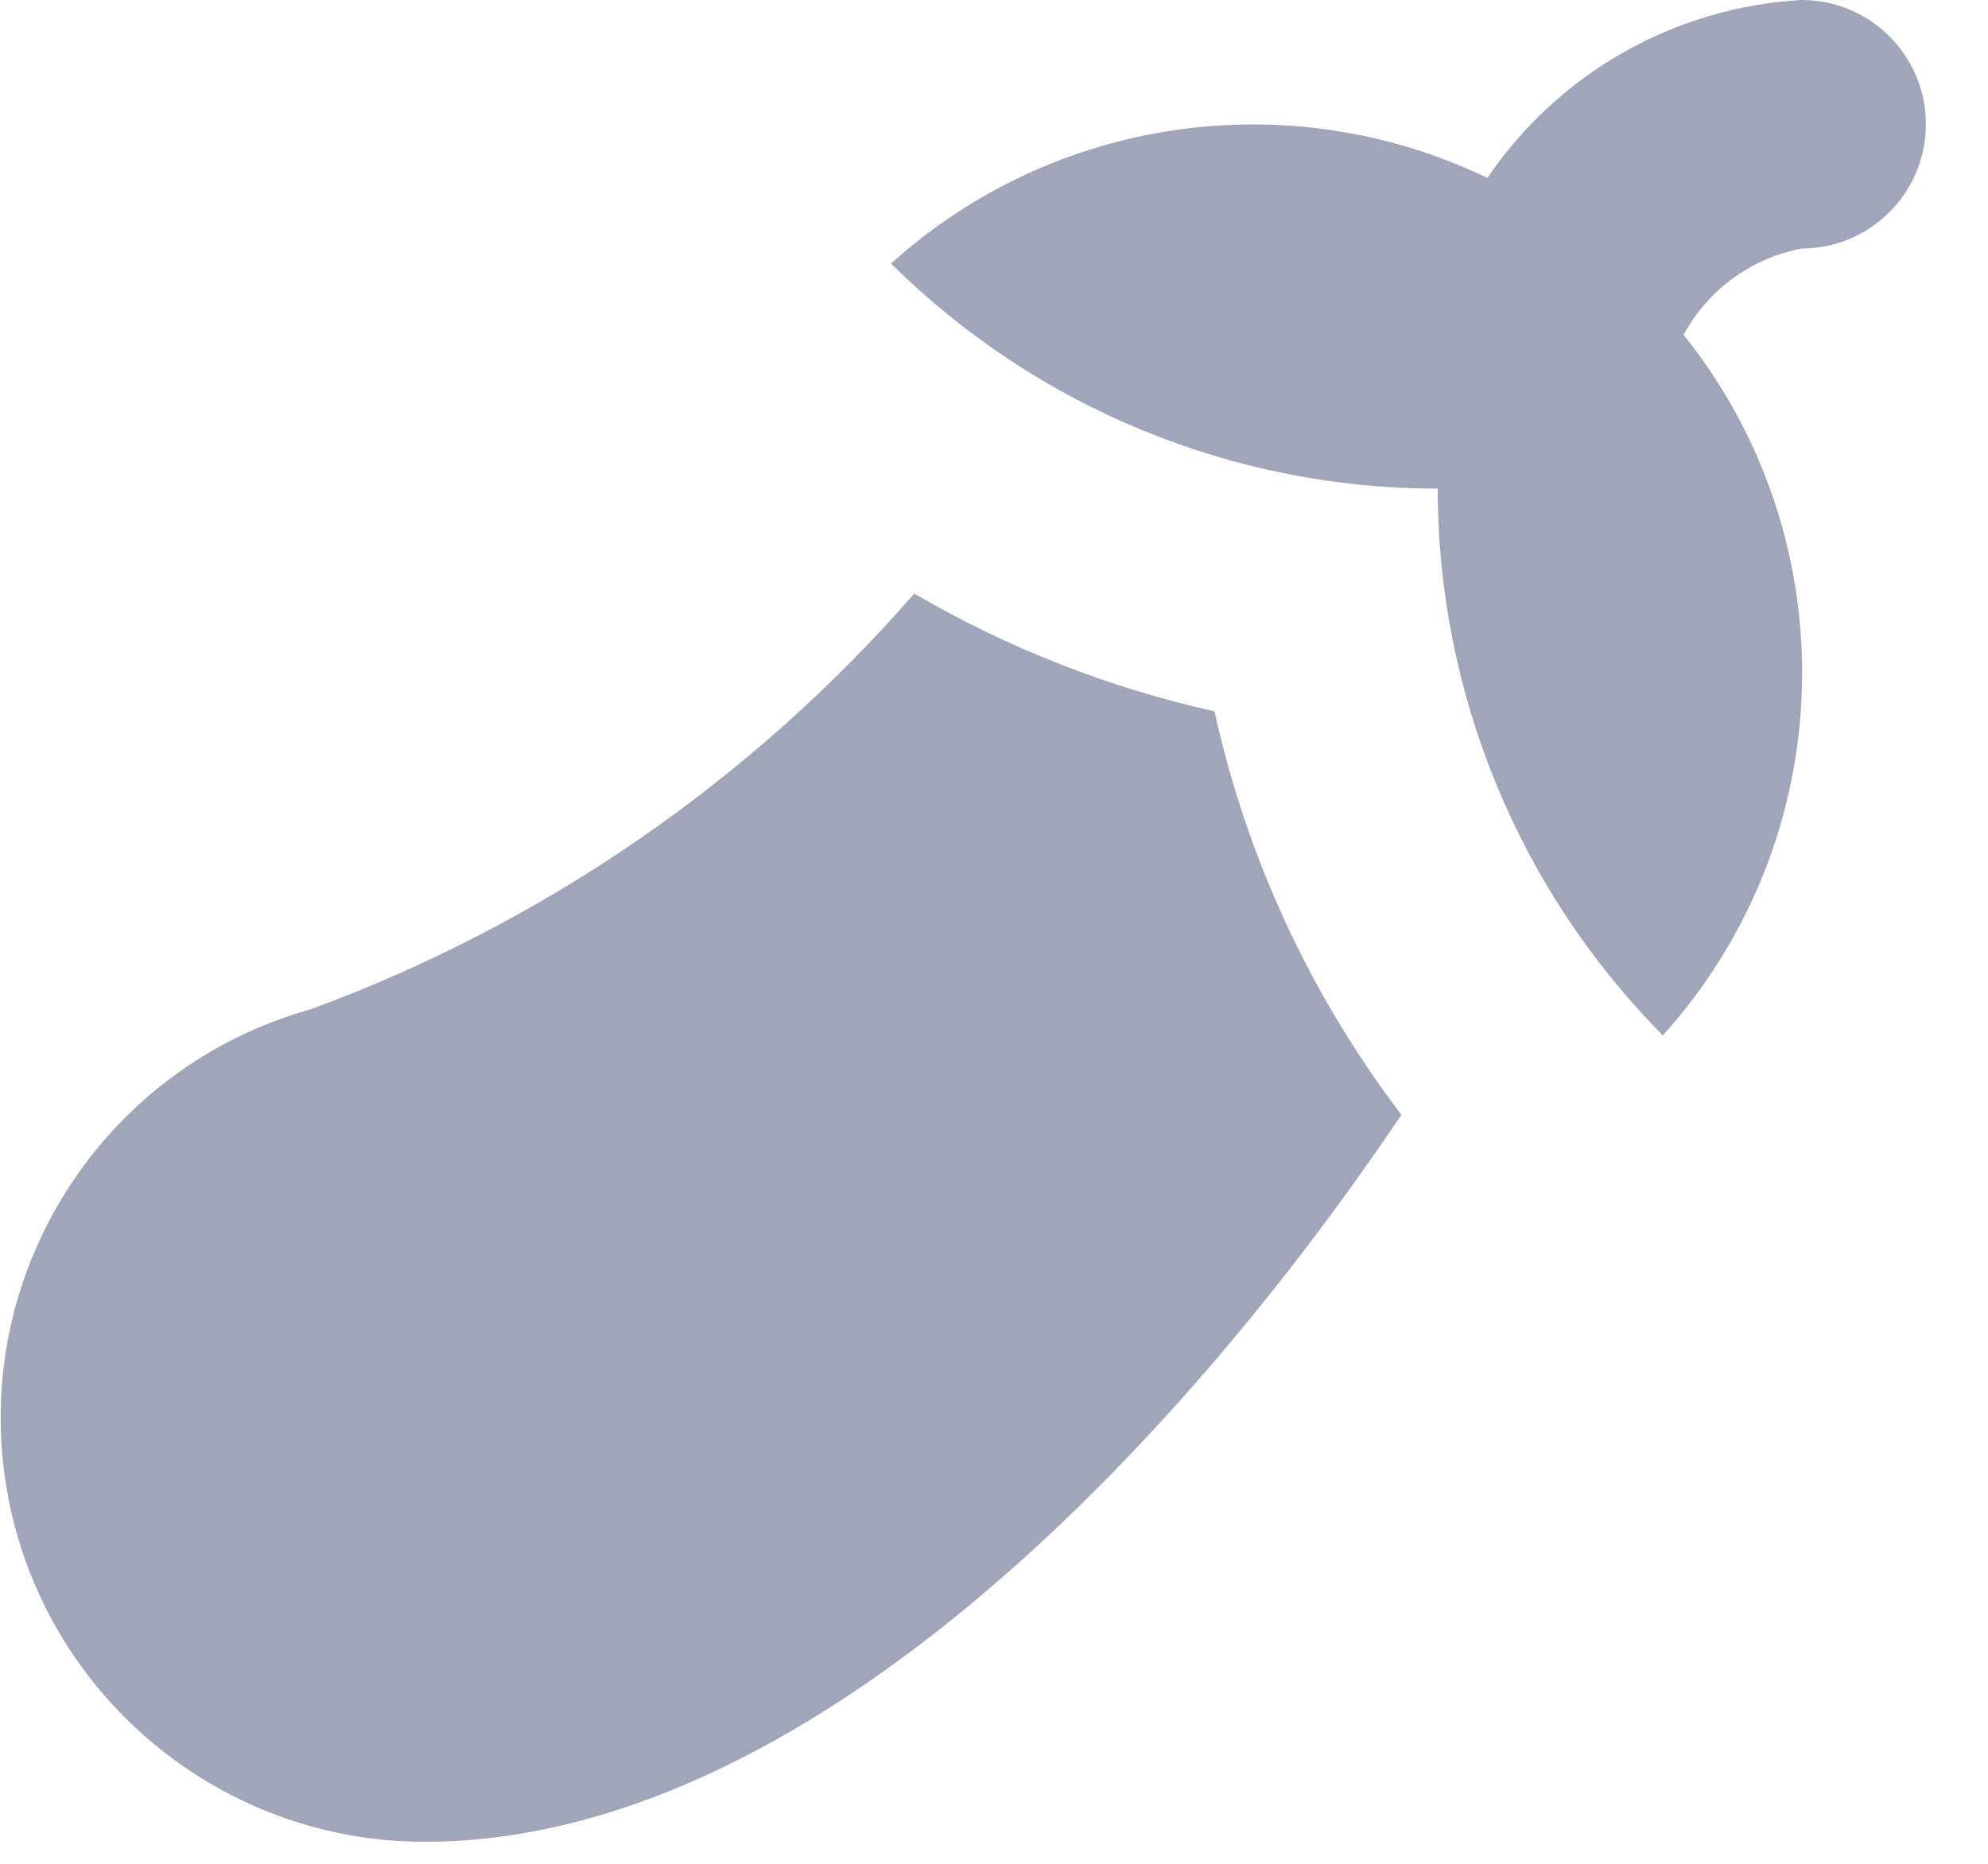
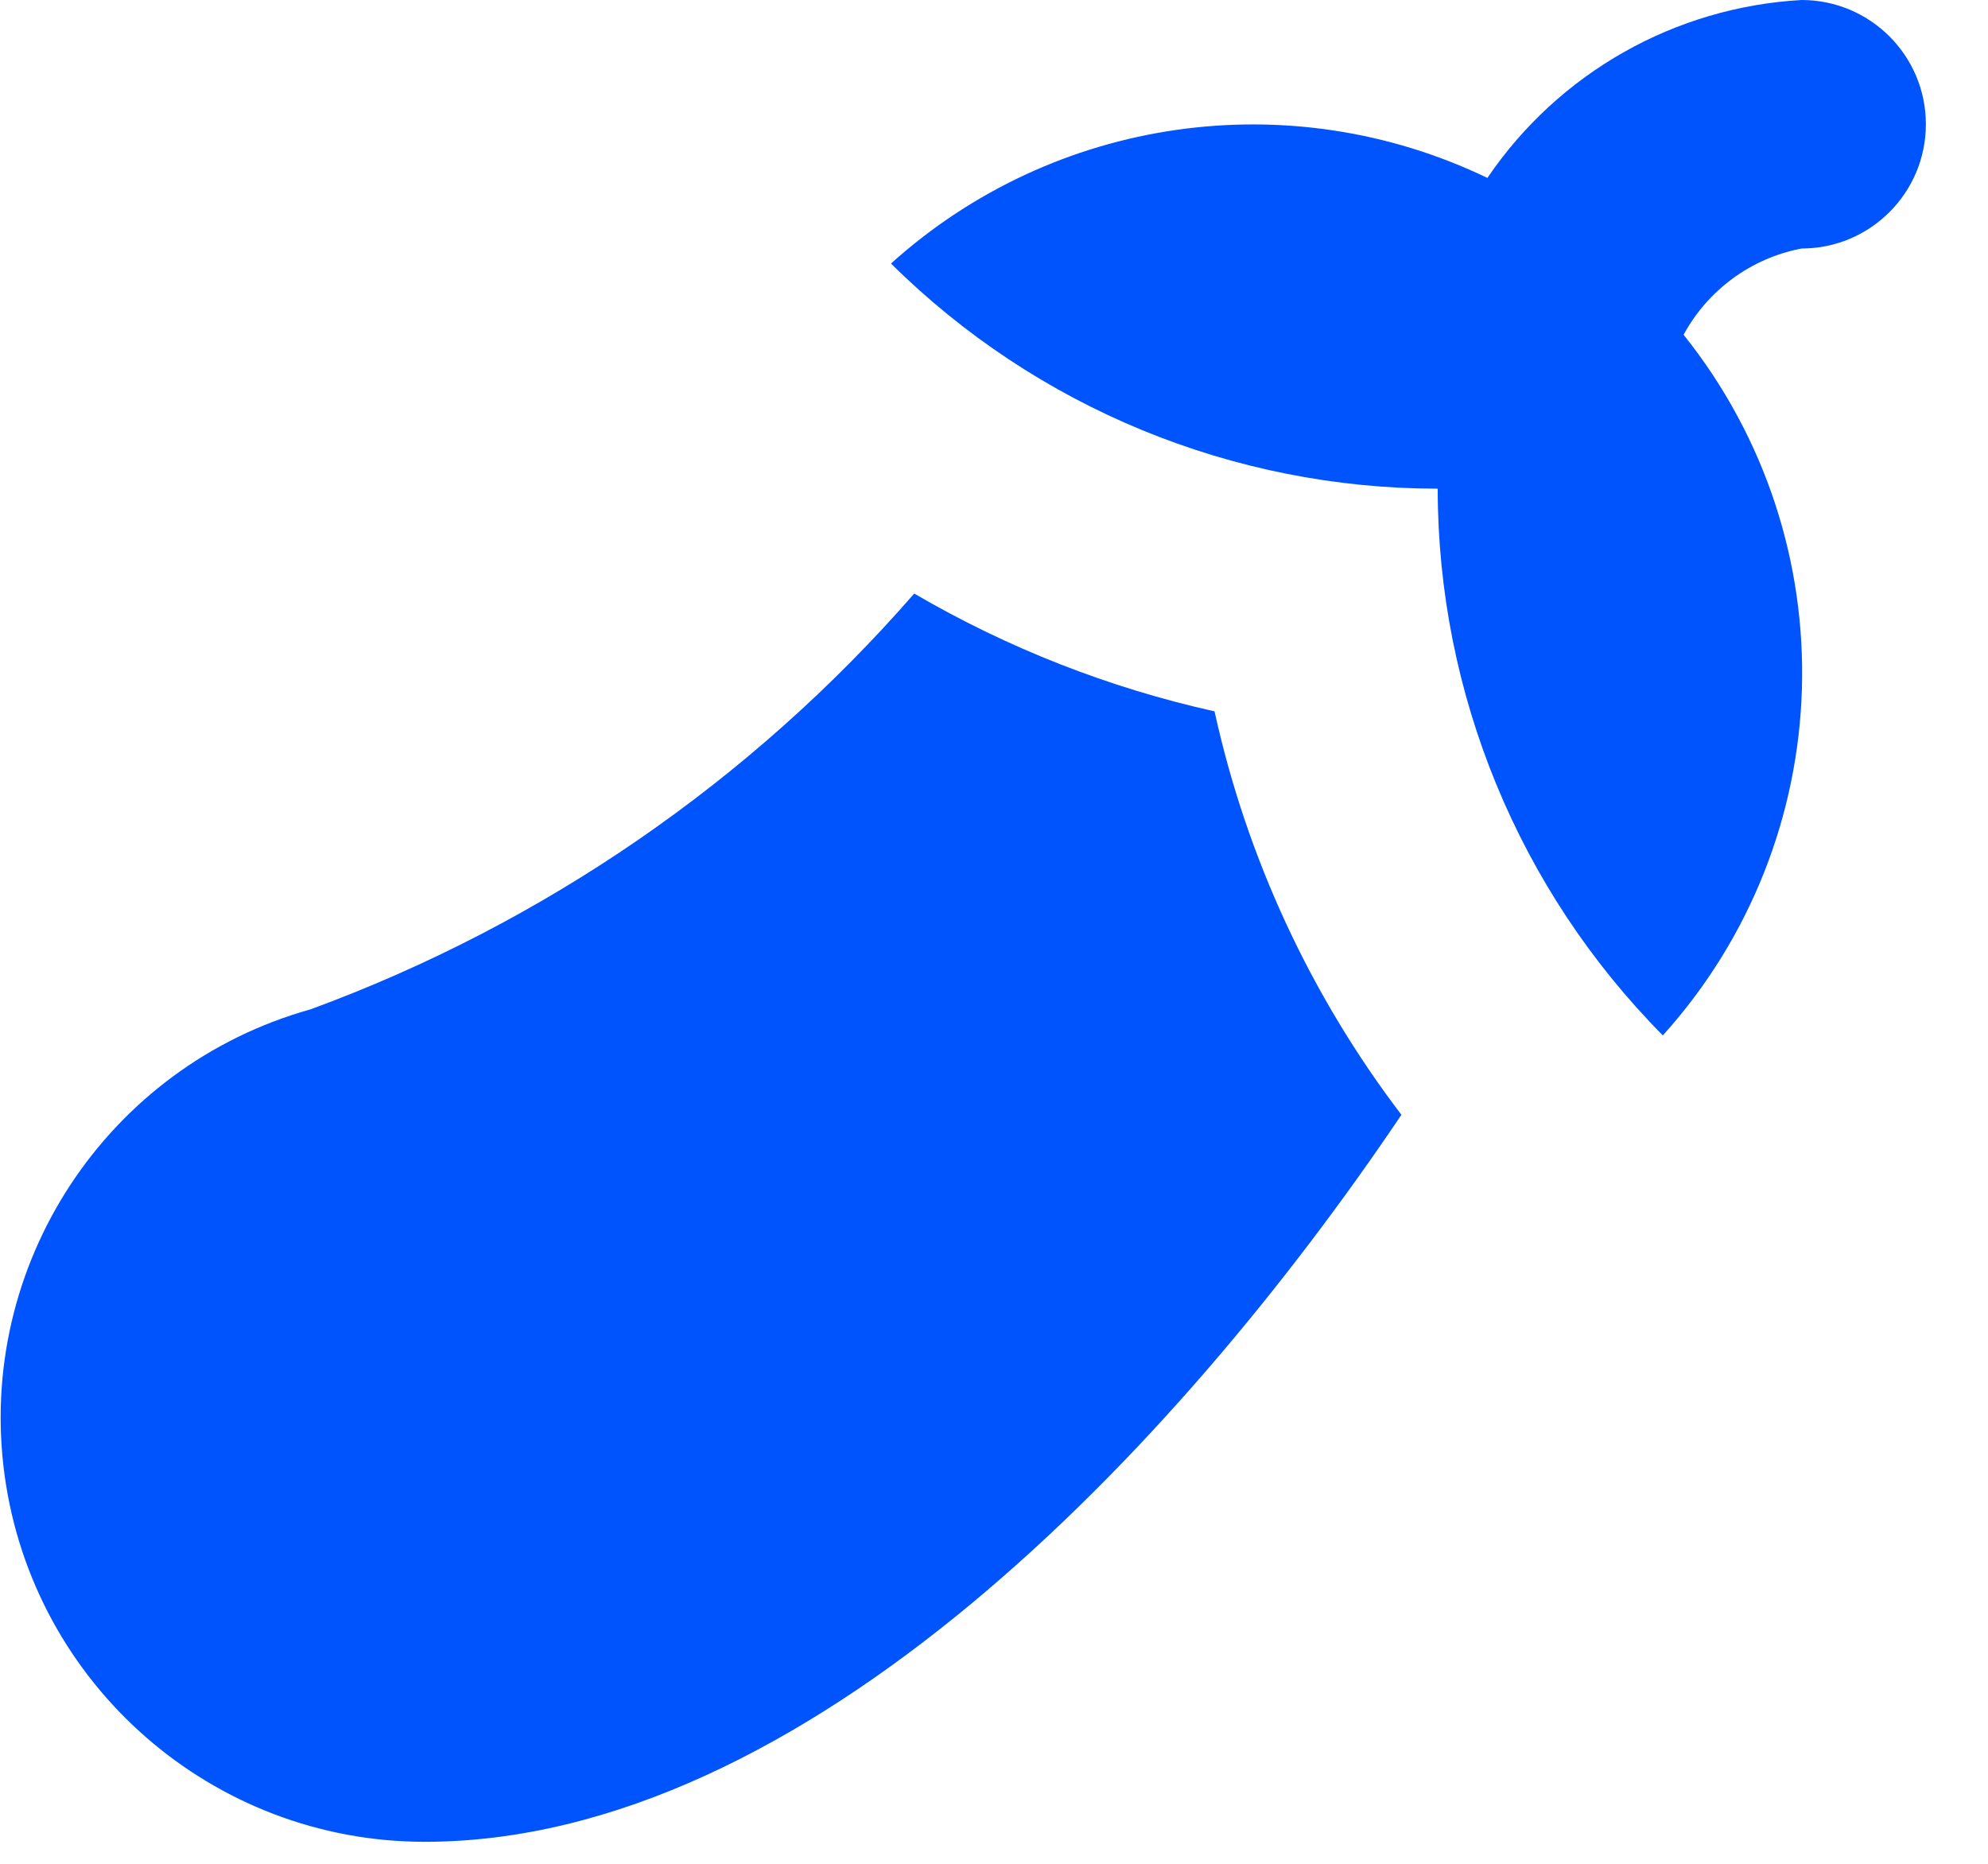
<svg xmlns="http://www.w3.org/2000/svg" width="16px" height="15px" viewBox="0 0 16 15" version="1.1">
  <g id="Page-1" stroke="none" stroke-width="1" fill="none" fill-rule="evenodd">
-     <g id="fitness-pal" transform="translate(-51, -251)" fill="#A0A5BA" fill-rule="nonzero">
+     <g id="fitness-pal-copy" transform="translate(-51, -251)" fill="#0054FE" fill-rule="nonzero">
      <g id="sidenav">
        <g id="links" transform="translate(51, 179)">
          <g id="my-food" transform="translate(0, 52)">
            <g id="aubergine" transform="translate(0, 20)">
              <path d="M14.5,0 C13.48,0.057 12.545,0.586 11.971,1.432 C10.38,0.666 8.483,0.938 7.171,2.121 C8.342,3.281 9.923,3.932 11.571,3.933 C11.572,5.581 12.223,7.162 13.383,8.333 C14.812,6.748 14.883,4.361 13.55,2.694 C13.747,2.332 14.095,2.077 14.5,2 C15.052,2 15.5,1.552 15.5,1 C15.5,0.448 15.052,0 14.5,0 Z" id="Path" />
              <path d="M9.775,5.725 C8.925,5.536 8.11,5.216 7.358,4.777 C6.046,6.283 4.375,7.434 2.5,8.123 C0.858,8.582 -0.194,10.183 0.037,11.873 C0.269,13.562 1.712,14.822 3.417,14.823 C6.475,14.823 9.46,11.674 11.279,8.972 C10.548,8.012 10.034,6.904 9.775,5.725 Z" id="Path" />
            </g>
          </g>
        </g>
      </g>
    </g>
  </g>
</svg>
